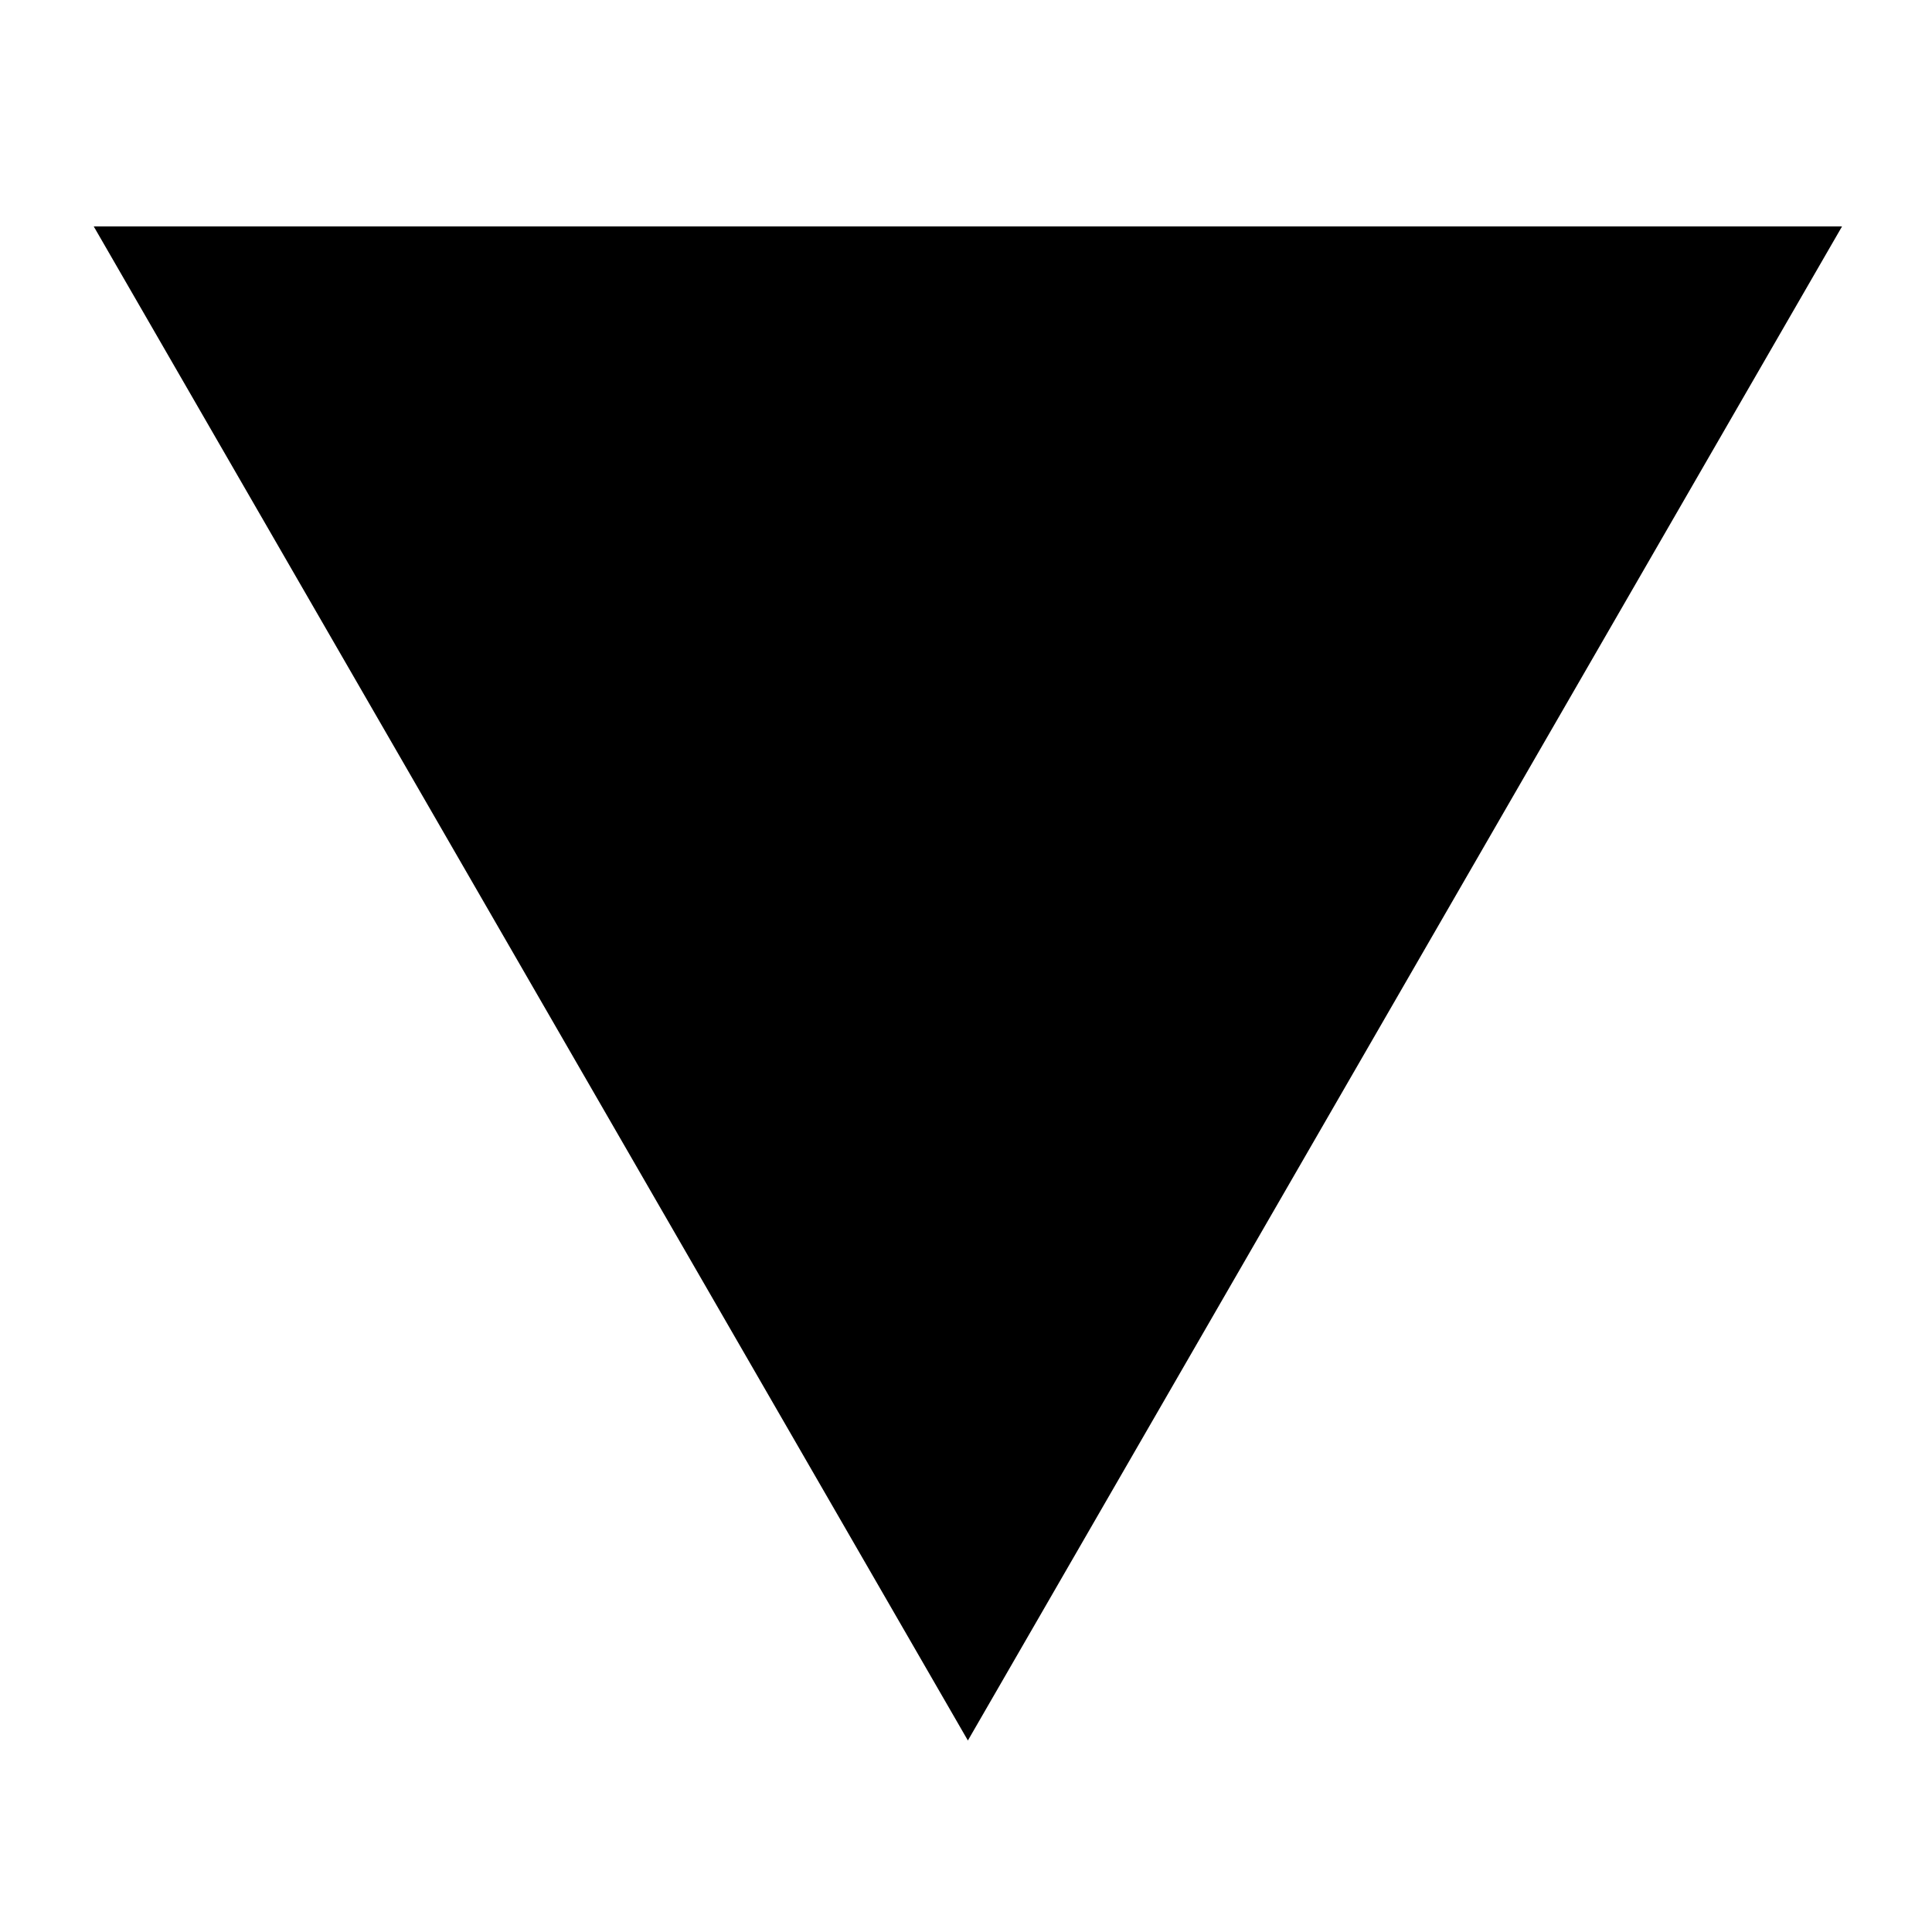
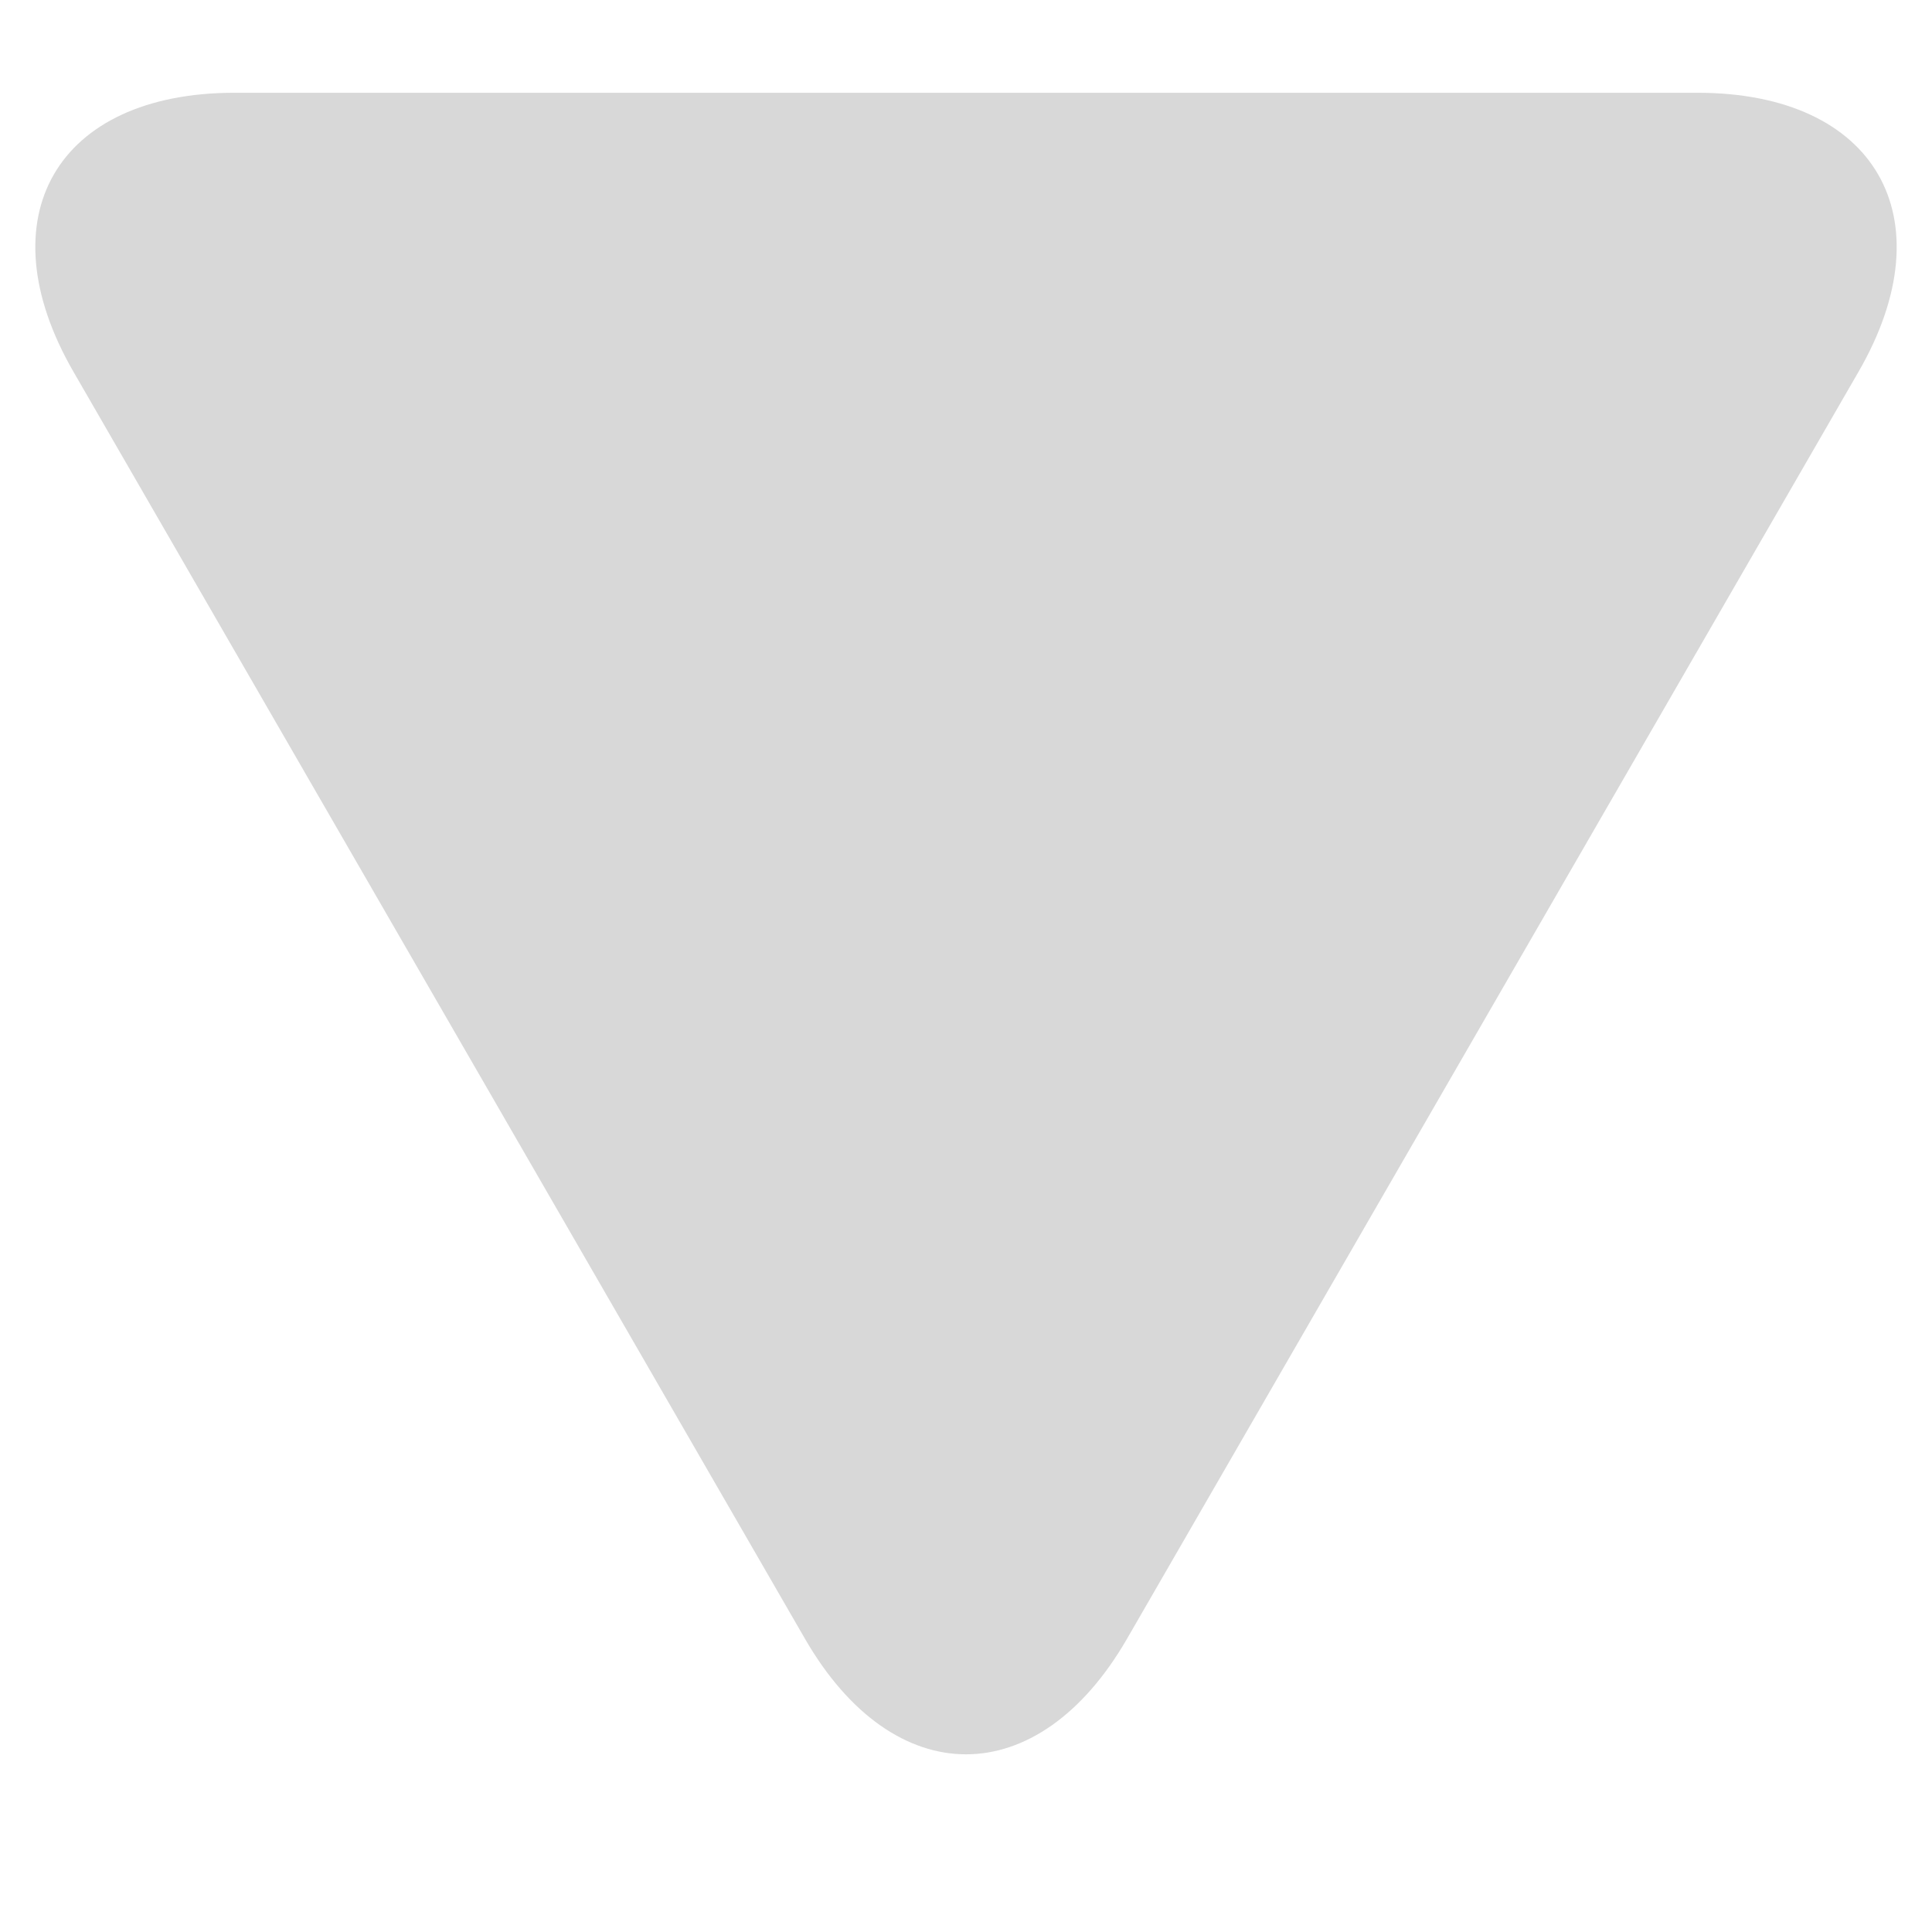
- <svg xmlns="http://www.w3.org/2000/svg" width="512px" height="512px" viewBox="0 0 512 512" version="1.1">
+ <svg xmlns="http://www.w3.org/2000/svg" width="600px" height="600px" viewBox="0 0 600 600" version="1.1">
  <defs />
-   <g id="Page-1" stroke="none" stroke-width="1" fill="none" fill-rule="evenodd">
-     <g id="tri-r-bg" fill="#000000">
-       <polygon id="Star-1" transform="translate(256.5, 260.625) rotate(-180) translate(-256.5, -260.625) " points="256.5 461.25 24.838 461.25 140.669 260.625 256.5 60 372.331 260.625 488.162 461.25 " />
+   <g id="triangles" stroke="none" stroke-width="1" fill="none" fill-rule="evenodd">
+     <g id="tri-r-bg" fill="#D8D8D8">
+       <path d="M72.8,544.819 C17.567,544.819 -4.823,506.049 22.796,458.211 L136.397,261.449 L249.997,64.688 C277.613,16.856 322.384,16.85 350.003,64.688 L463.603,261.449 L577.204,458.211 C604.82,506.043 582.439,544.819 527.2,544.819 L300,544.819 L72.8,544.819 Z" id="Star-7" transform="translate(299.9999, 286.8153) rotate(-180) translate(-299.9999, -286.8153) " />
    </g>
  </g>
</svg>
